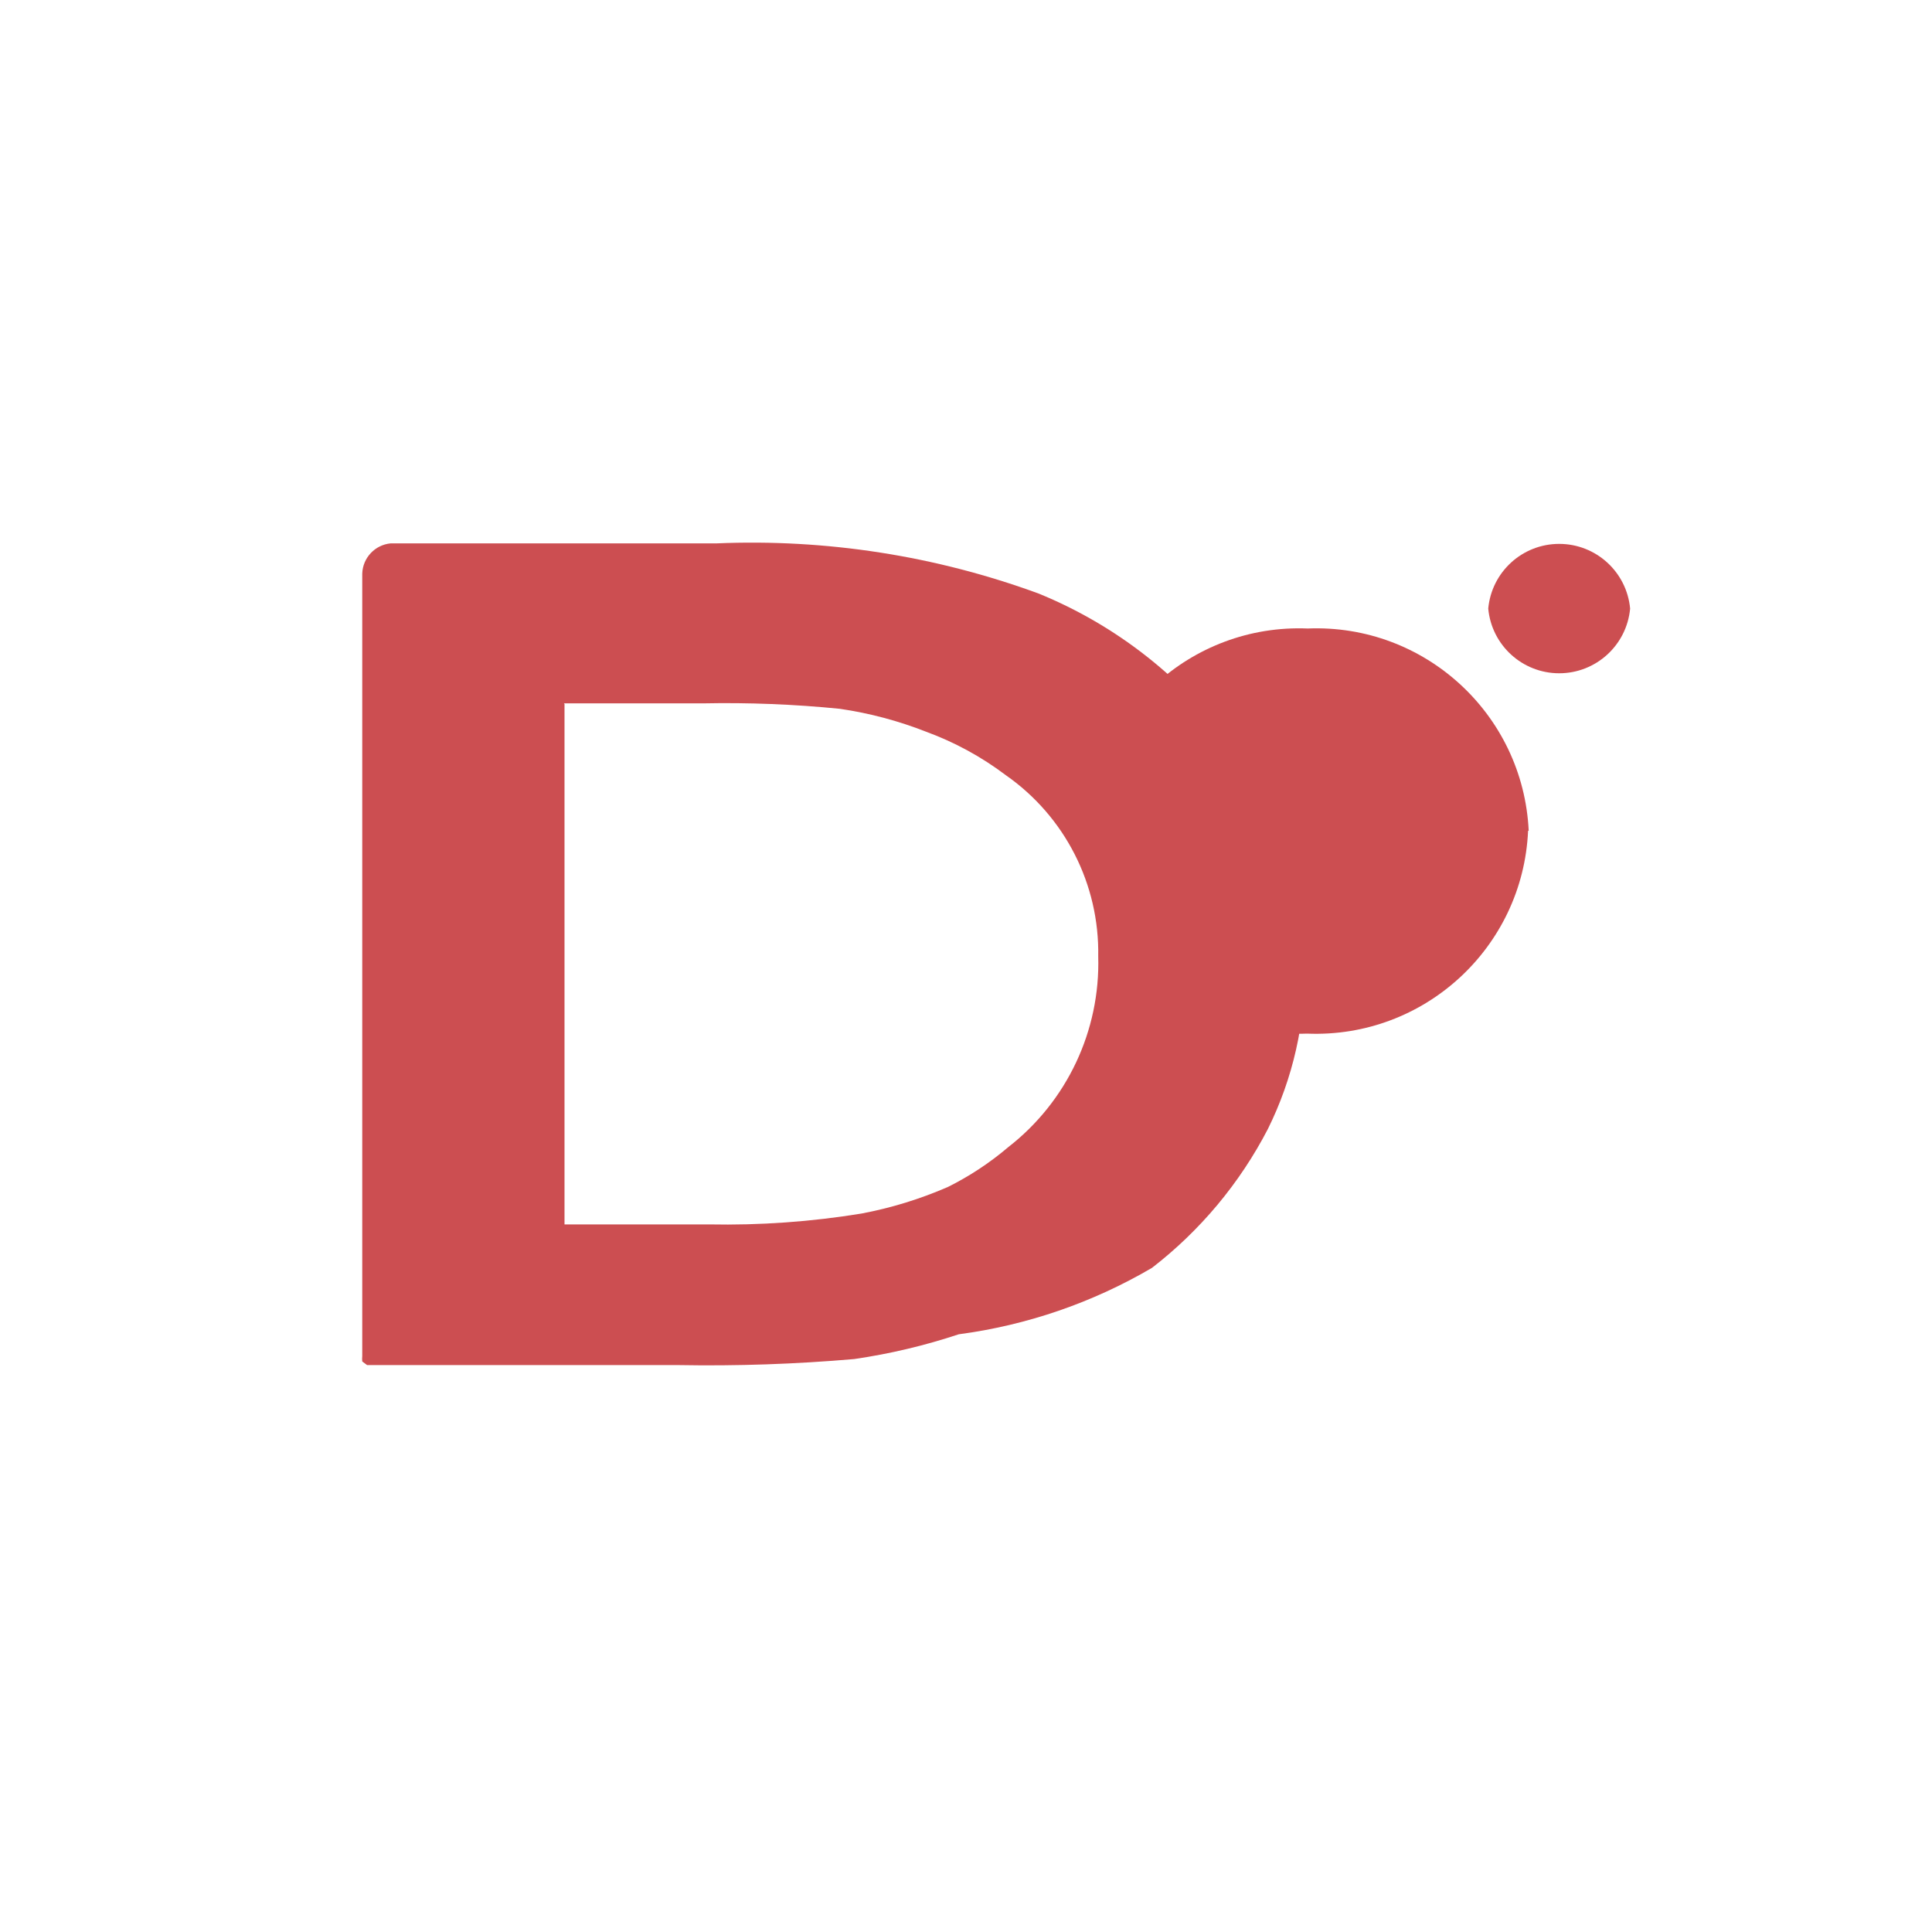
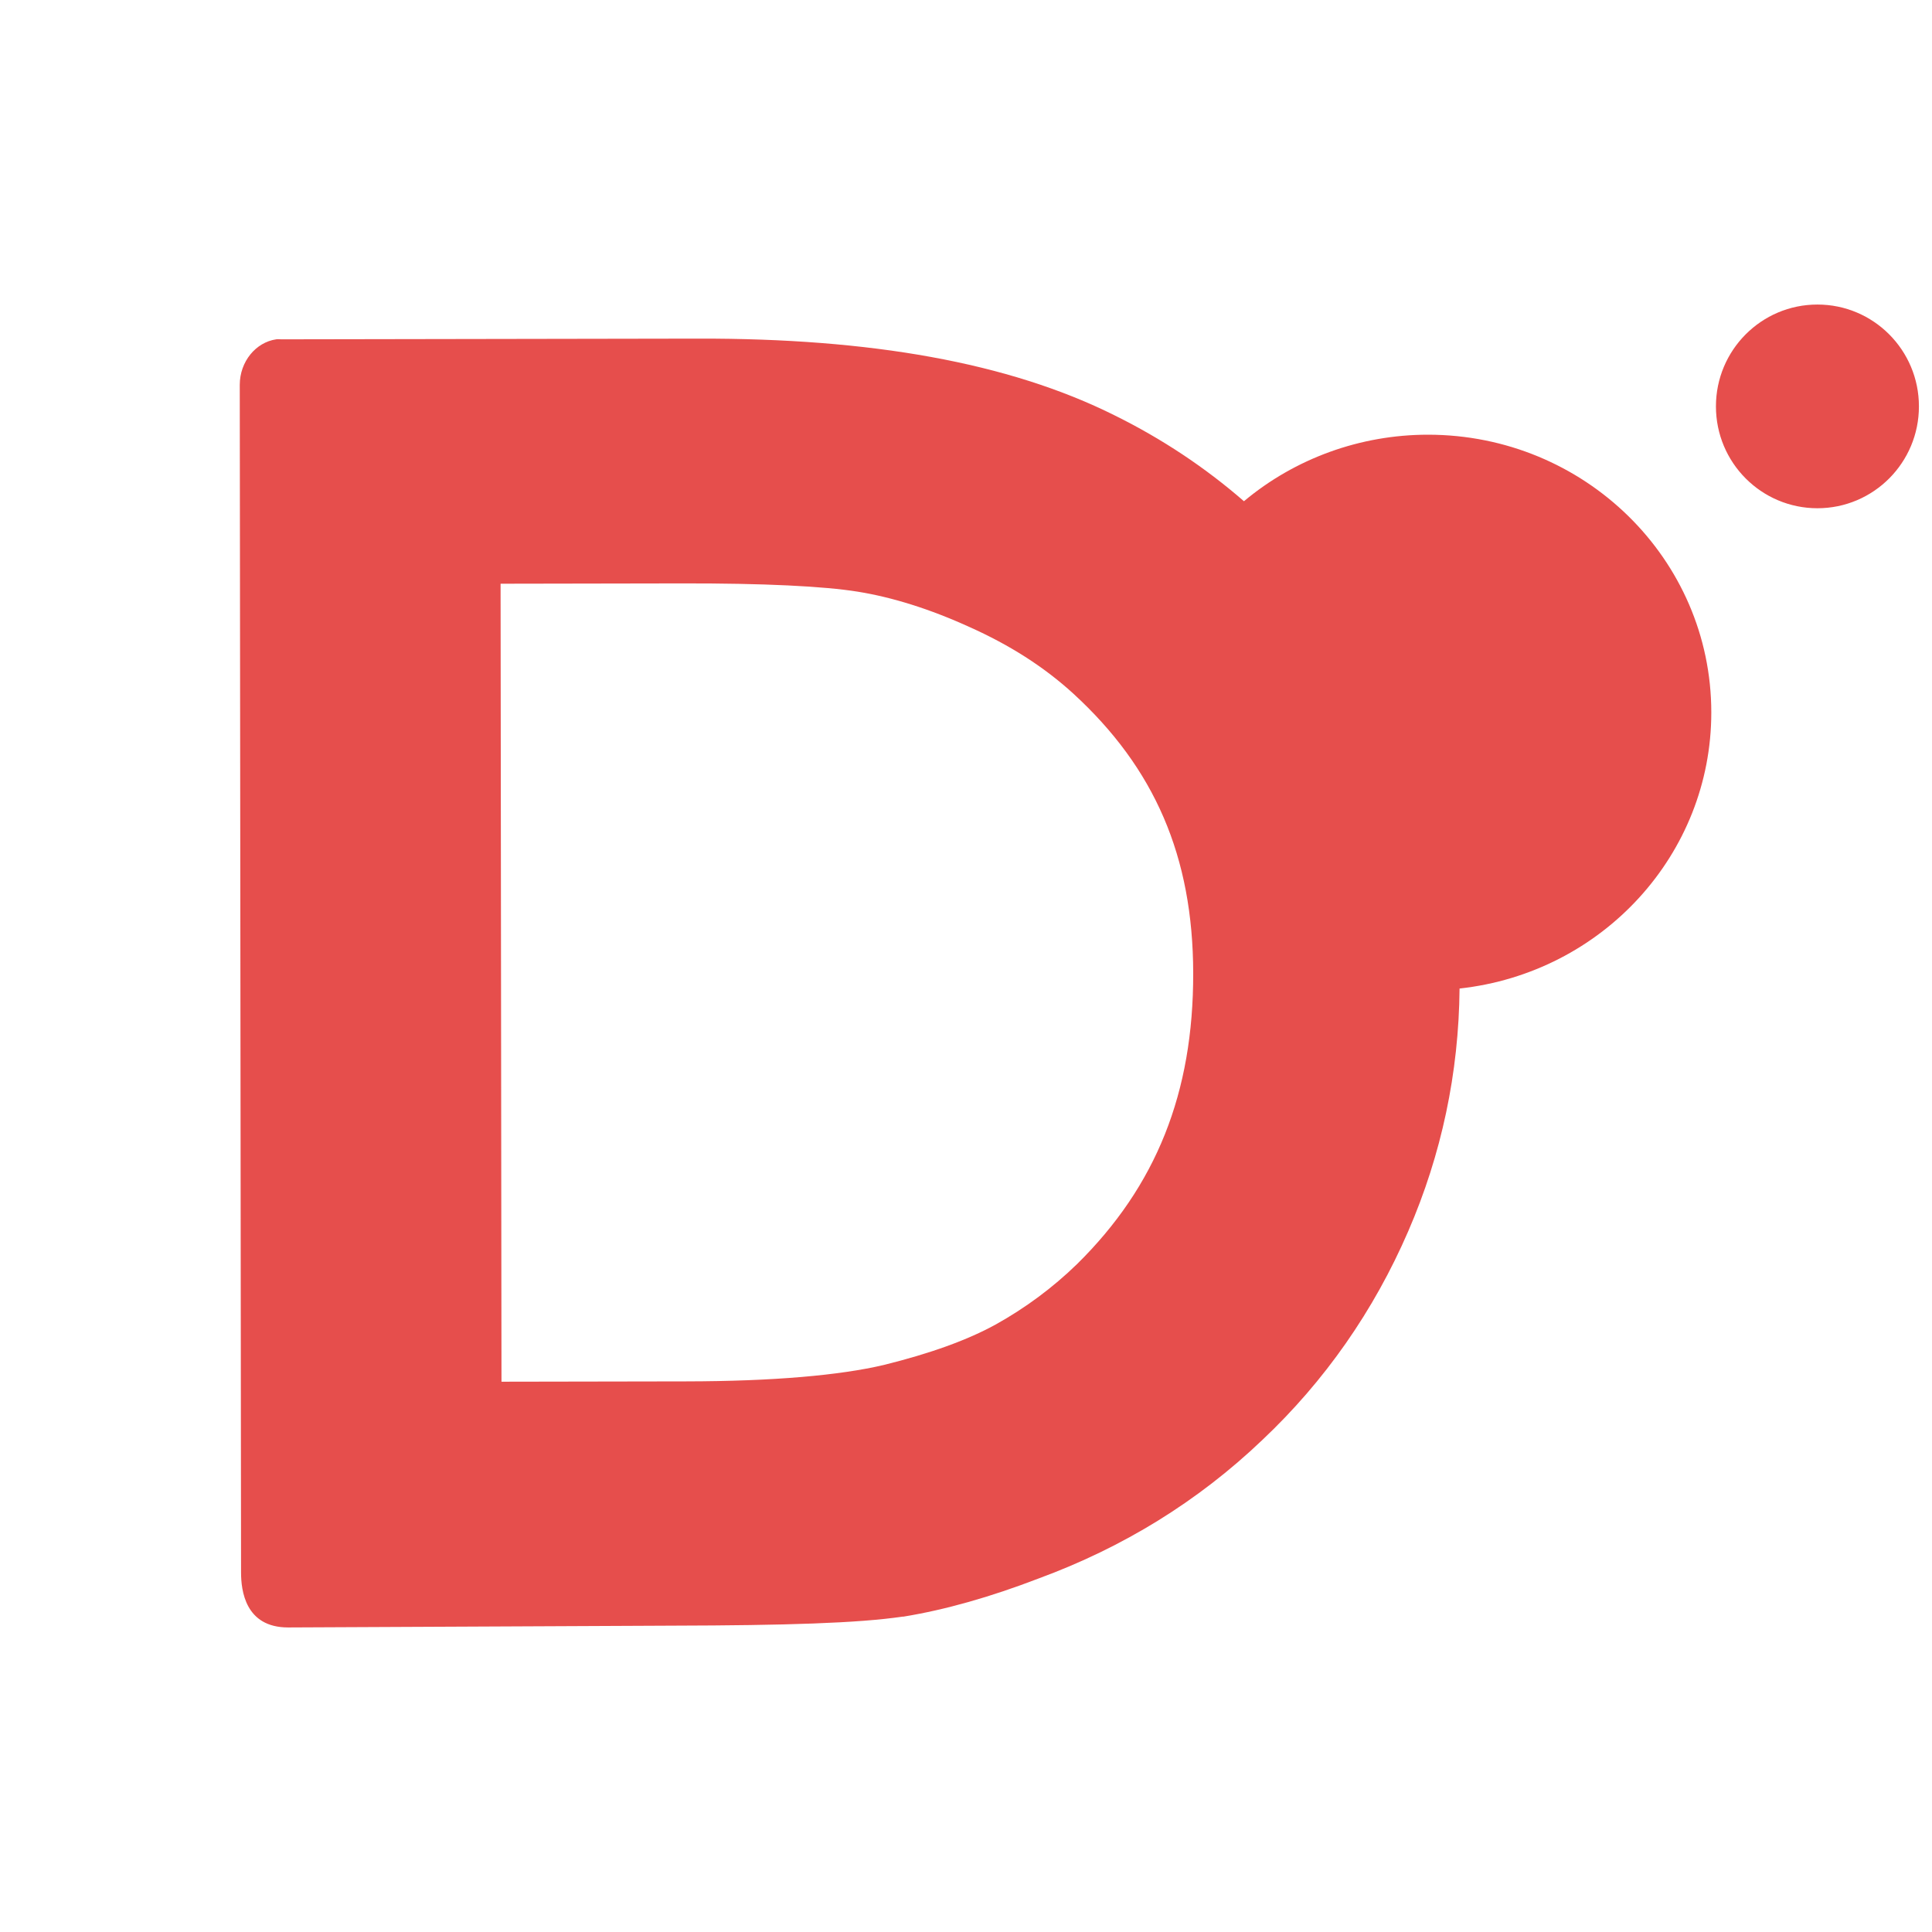
- <svg xmlns="http://www.w3.org/2000/svg" id="Bases" viewBox="0 0 32 32">
-   <defs>
-     <style>.cls-1{fill:#cc4e51;}</style>
-   </defs>
-   <path id="path2242" class="cls-1" d="M6.47,9A.52.52,0,0,0,6,9.5L6,22.4a.49.49,0,0,0,0,.06.42.42,0,0,0,0,.09H6v0H6v0H6l0,0h0l0,0h0l0,0h0l0,0h0l0,0h0l0,0h0l.08.06h0l0,0h0l0,0h.21l4.94,0a28,28,0,0,0,2.92-.1h0a10.13,10.13,0,0,0,1.73-.41A8.55,8.55,0,0,0,19.08,21,6.94,6.94,0,0,0,21,18.7,5.87,5.87,0,0,0,21.61,16a6.14,6.14,0,0,0-1.19-3.64A7.43,7.43,0,0,0,17.2,9.83,13.79,13.79,0,0,0,11.87,9H6.47Zm2.87,2.65h2.3a19,19,0,0,1,2.27.09,6.45,6.45,0,0,1,1.43.38,5.1,5.1,0,0,1,1.32.72h0a3.58,3.58,0,0,1,1.53,3,3.86,3.86,0,0,1-1.49,3.16,4.94,4.94,0,0,1-1,.66,6.71,6.71,0,0,1-1.43.44,14,14,0,0,1-2.53.18H9.35V11.66Z" />
-   <path id="path2211" class="cls-1" d="M25.31,13.76a3.52,3.52,0,0,1-3.66,3.36A3.52,3.52,0,0,1,18,13.77h0a3.52,3.52,0,0,1,3.66-3.36,3.52,3.52,0,0,1,3.66,3.35Z" />
-   <path id="path2222" class="cls-1" d="M27,10.08a1.18,1.18,0,0,1-2.35,0h0a1.18,1.18,0,0,1,2.35,0Z" />
+ <svg xmlns="http://www.w3.org/2000/svg" version="1.0" viewBox="0 0 300 300">
+   <path fill="#E64E4C" d="M282.21 47.29a15.76 15.81 0 0 0-15.76 15.81 15.76 15.81 0 0 0 15.76 15.82 15.76 15.81 0 0 0 15.76-15.82 15.76 15.81 0 0 0-15.76-15.81zm-173.77 5.29-64.73.11c-.28 0-.55-.04-.82 0-3.17.46-5.65 3.45-5.66 7.06l.2 184.41c0 2.79.64 8.55 7.31 8.55l59.94-.28c17.13-.04 28.61-.38 35.45-1.4h.16c6.54-1.07 13.47-3.04 21-5.93 13.1-4.82 24.71-11.95 34.69-21.47 9.78-9.22 17.36-20.14 22.68-32.42 5.19-11.97 7.86-24.61 7.98-37.71a44 43.13 0 0 0 39.09-42.87 44 43.13 0 0 0-44-43.13 44 43.13 0 0 0-28.57 10.33c-6.04-5.25-12.74-9.7-20.06-13.32-16.49-8.24-37.99-11.99-64.66-11.93zm-2.8 38.01c13.04-.03 22.32.44 27.58 1.29 5.33.86 11.18 2.68 17.36 5.5 6.14 2.75 11.48 6.12 16.08 10.32 12.63 11.58 18.59 25.28 18.62 43.42.03 18.57-5.73 33.04-18.04 45.17-3.79 3.68-8 6.8-12.65 9.39-4.39 2.41-10.11 4.48-17.35 6.27-6.82 1.61-17.17 2.53-30.66 2.55l-28.71.05-.14-123.91 27.91-.05z" />
</svg>
